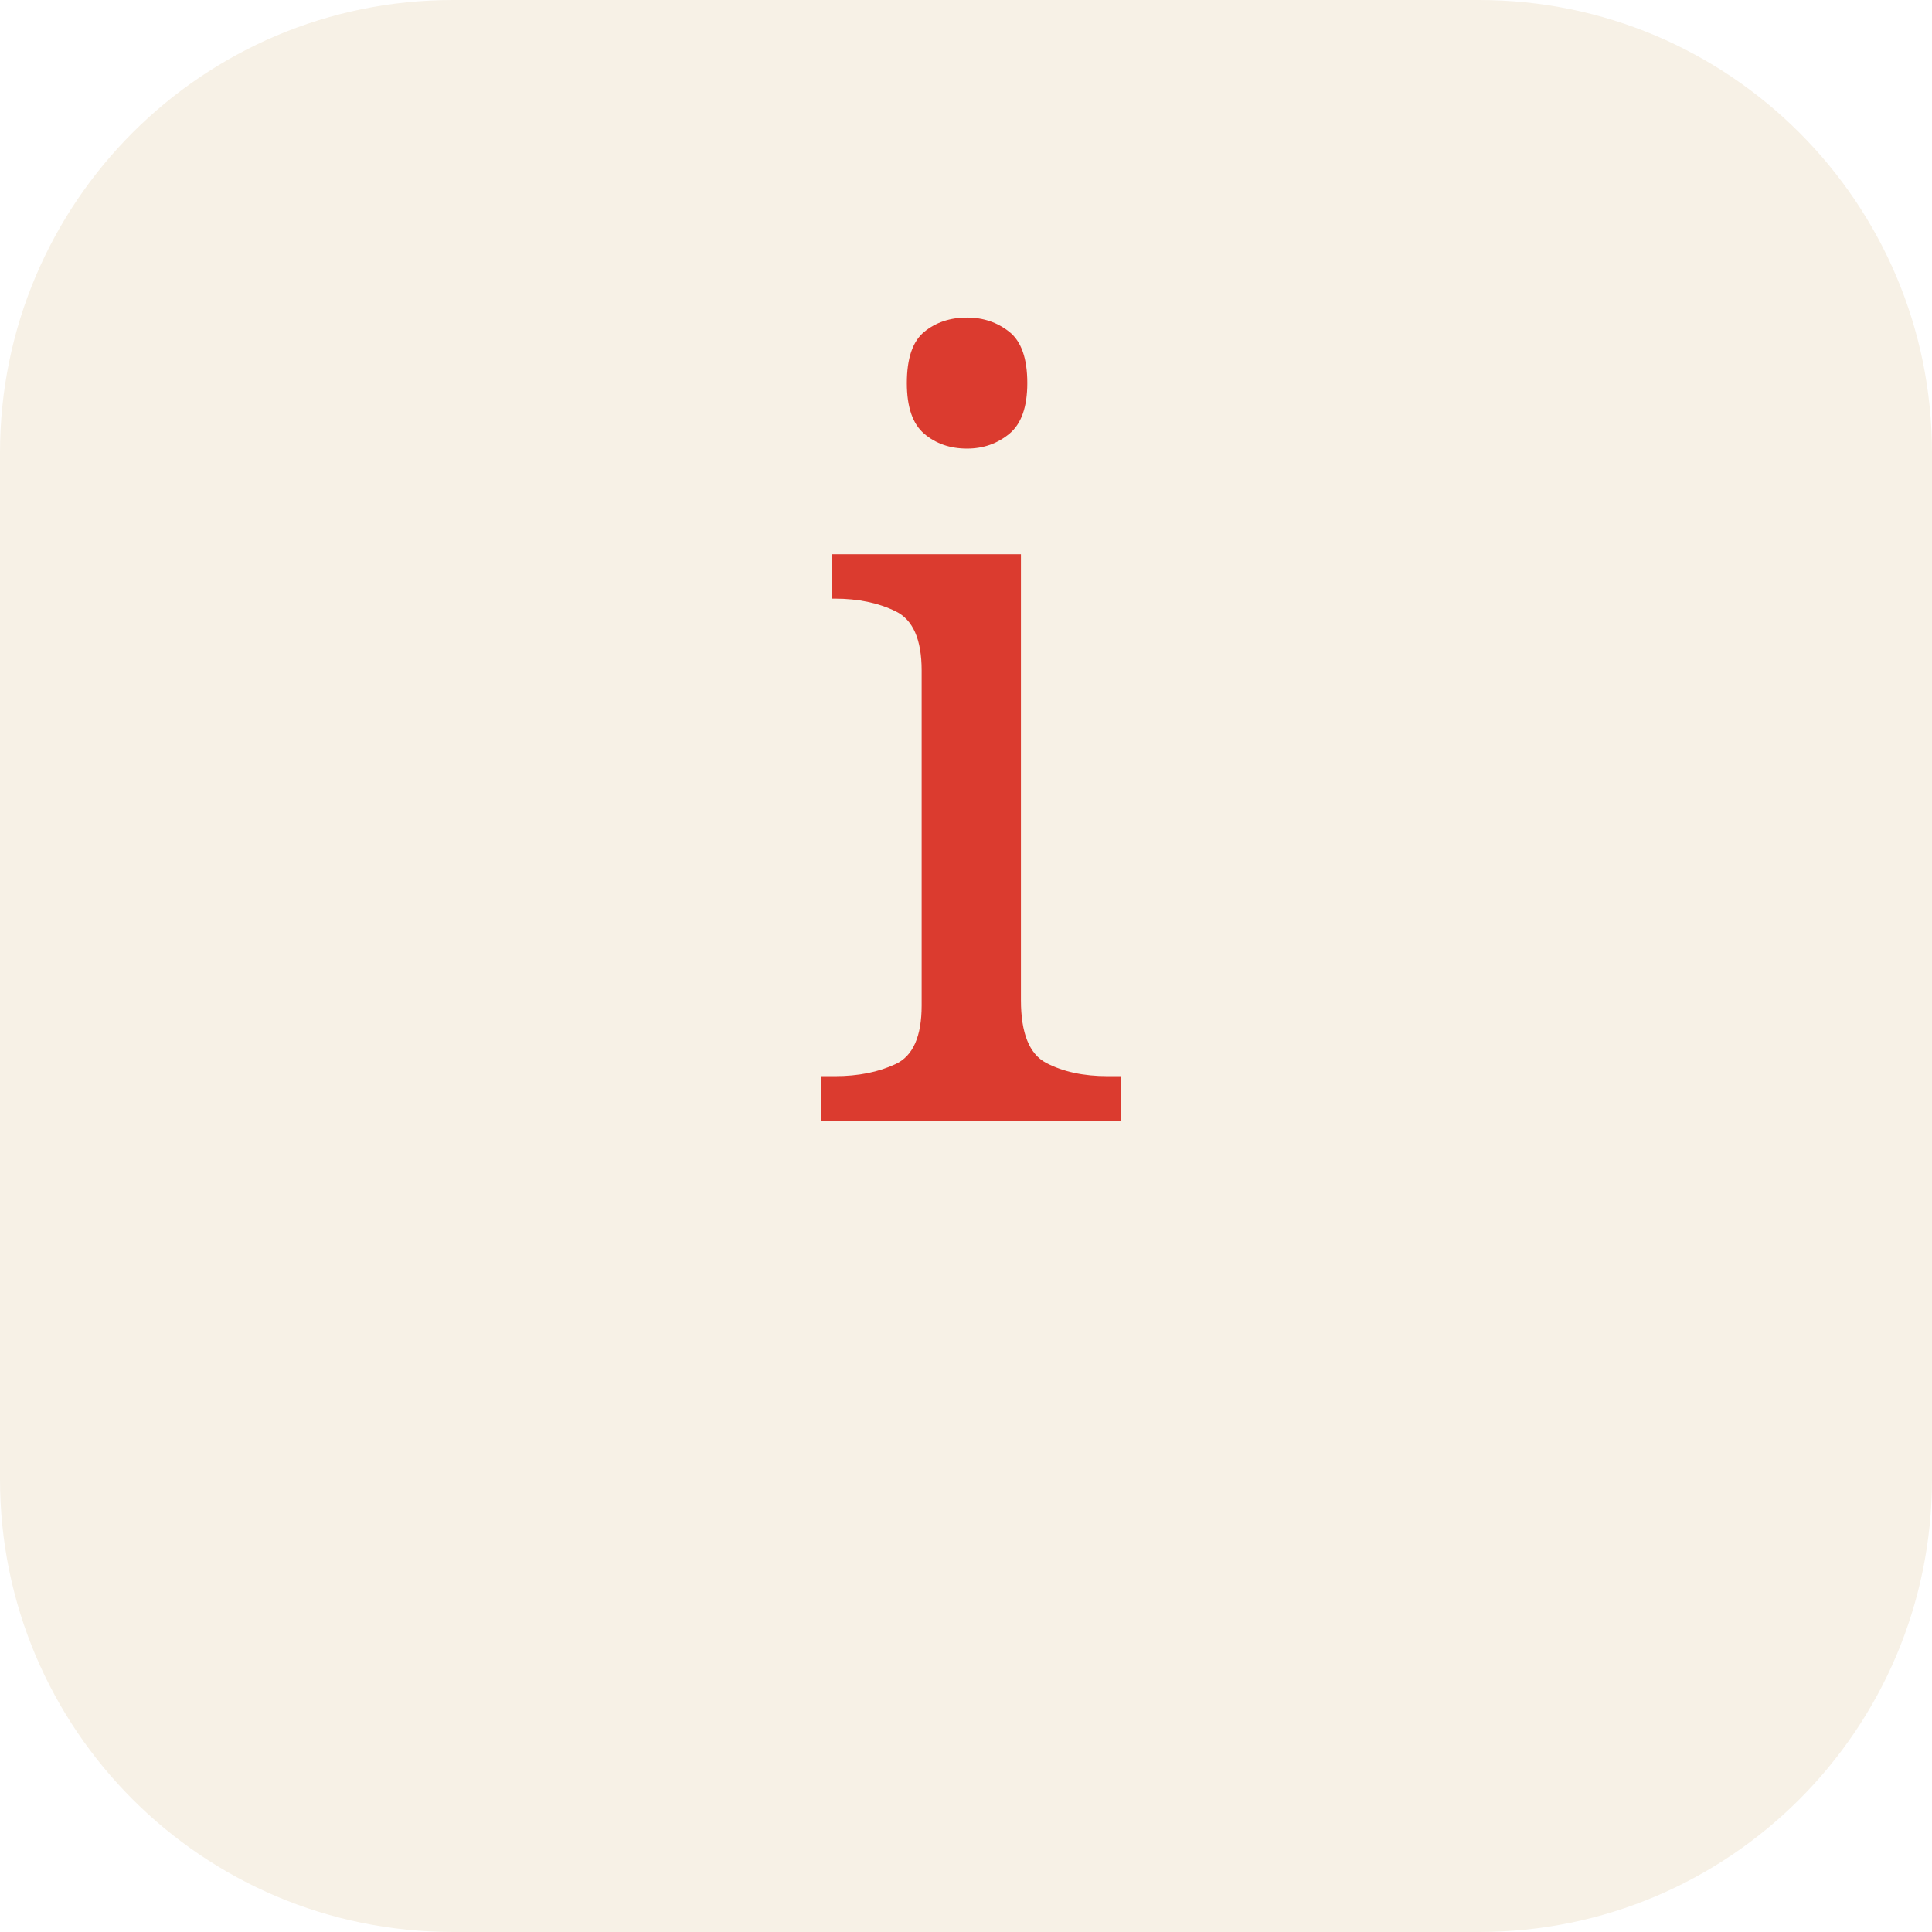
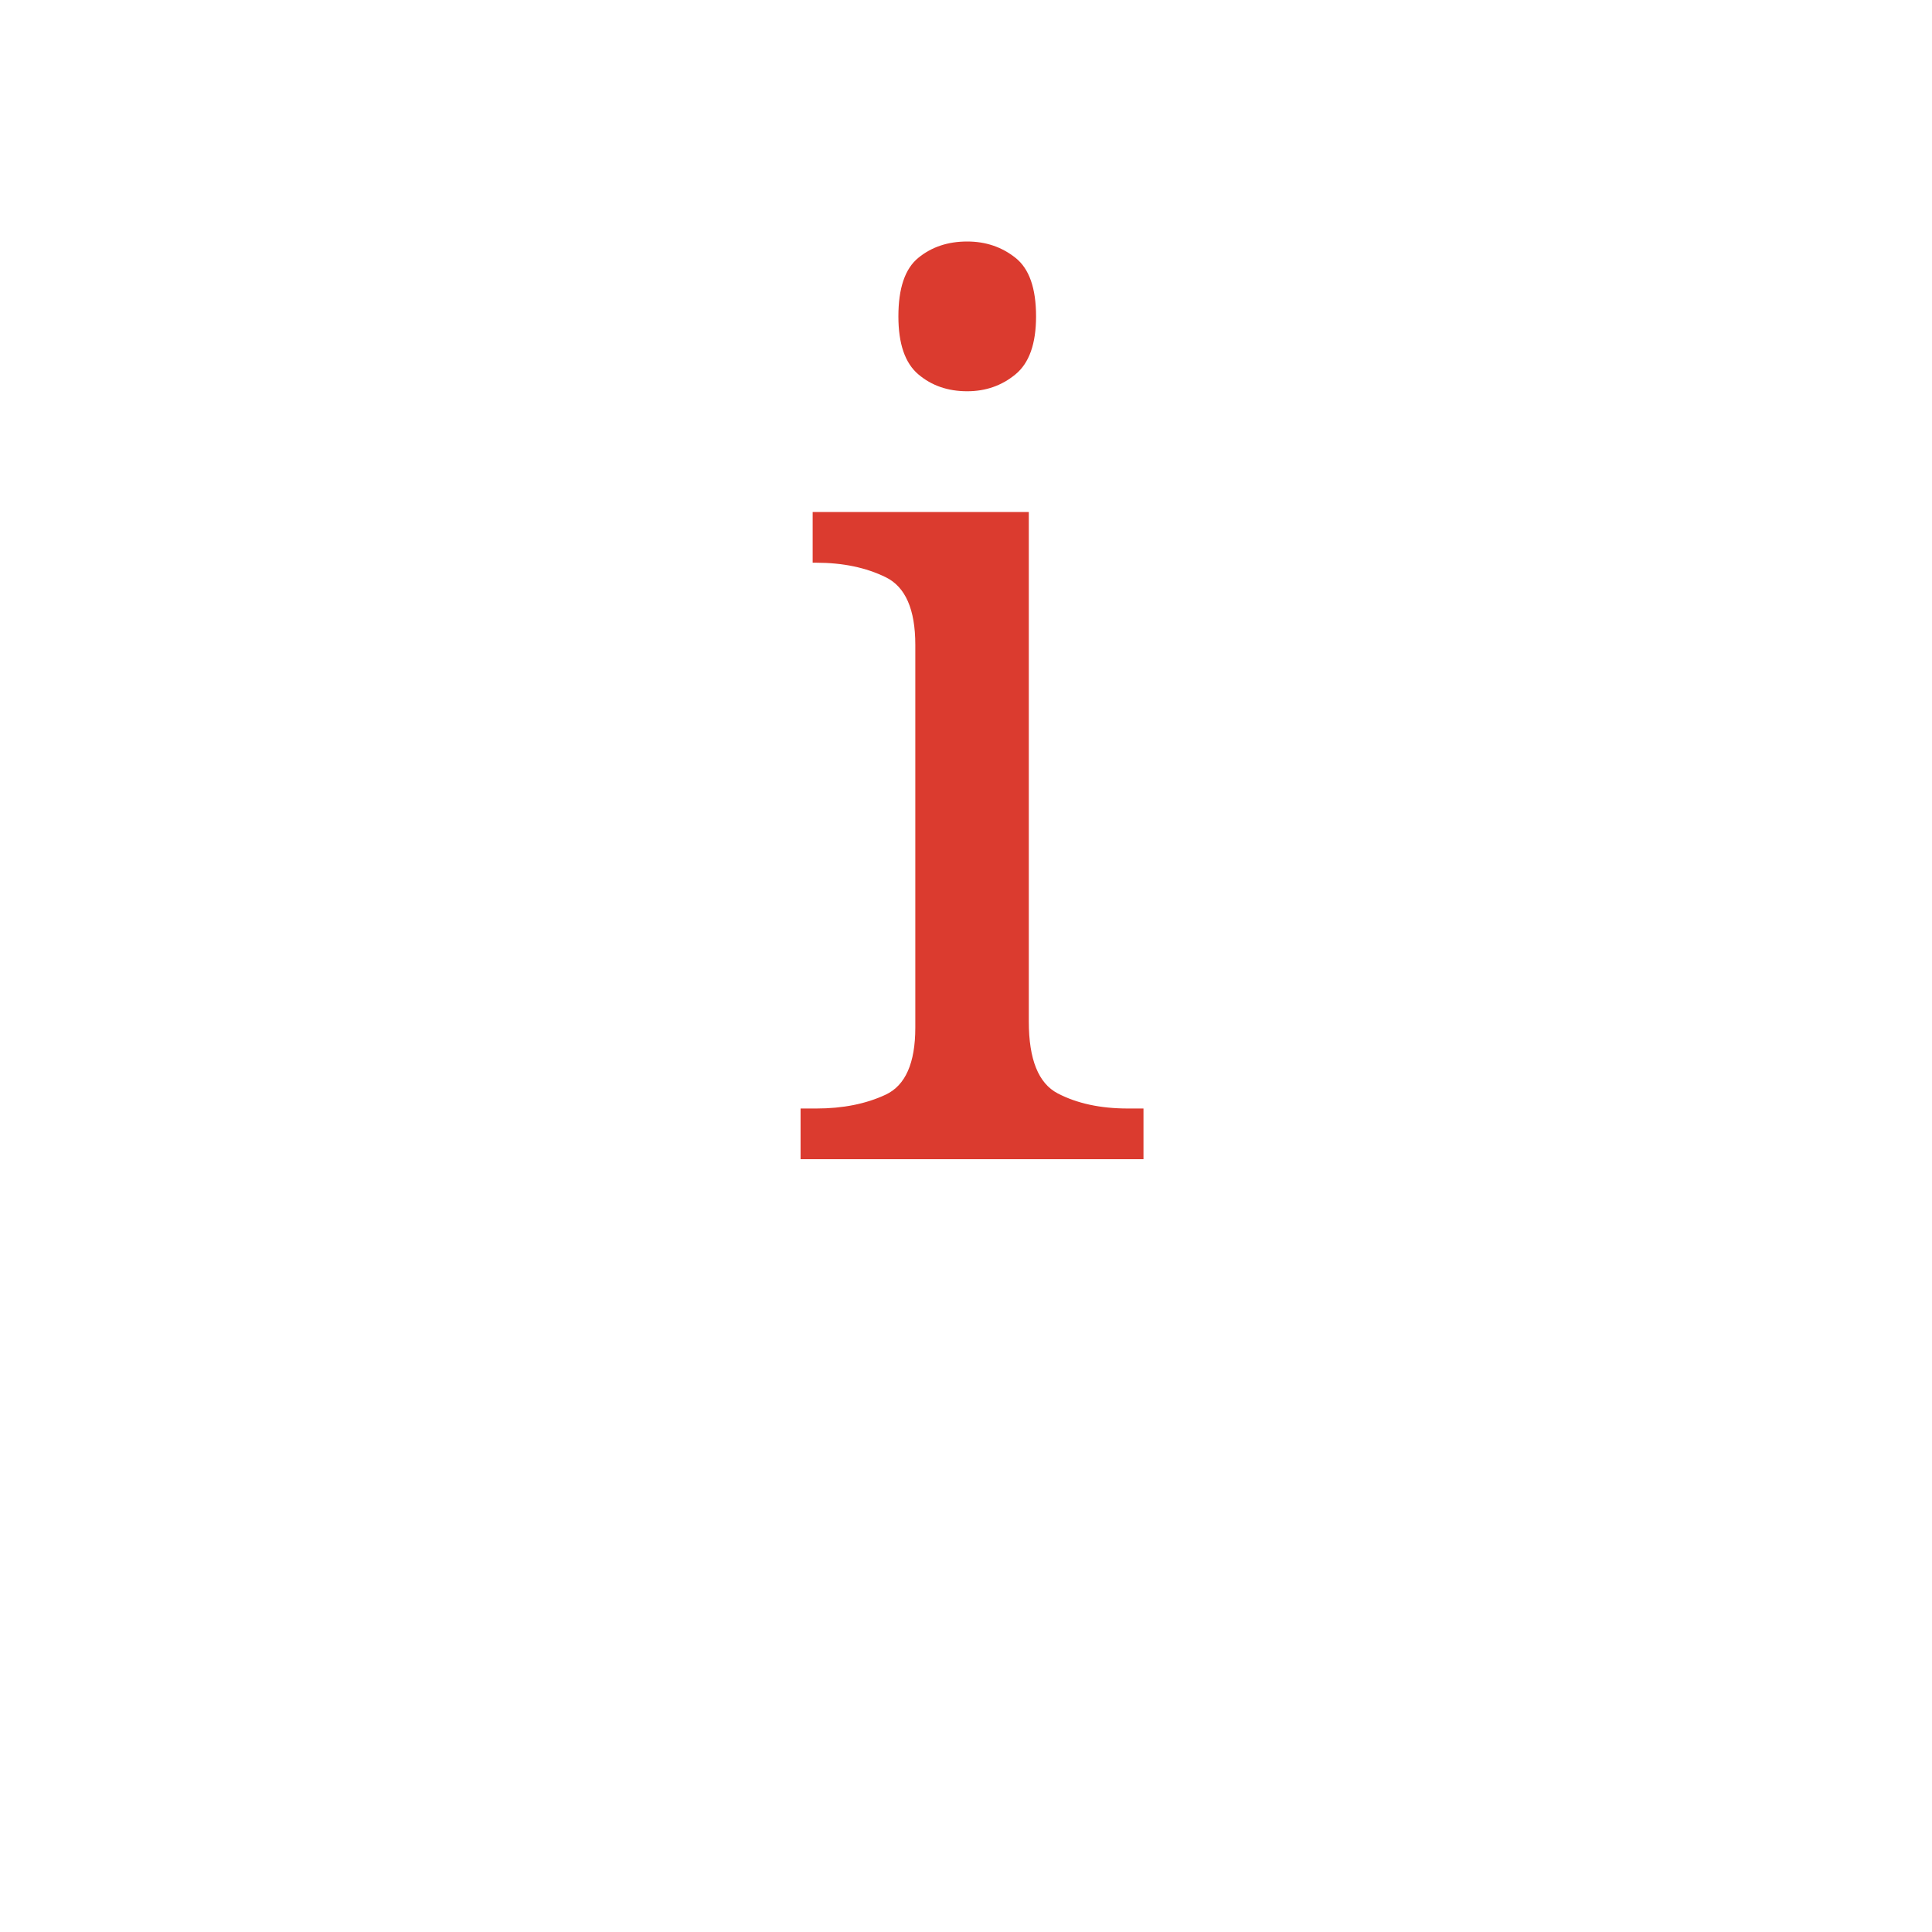
<svg xmlns="http://www.w3.org/2000/svg" width="512" height="512" viewBox="0 0 512 512">
-   <rect width="512" height="512" rx="120" fill="#f7f1e6" />
-   <text x="50%" y="58%" text-anchor="middle" font-family="Fraunces, serif" font-size="280" fill="#db3b2f">i</text>
+   <text x="50%" y="60%" text-anchor="middle" font-family="Fraunces, serif" font-size="320" fill="#db3b2f">i</text>
</svg>
